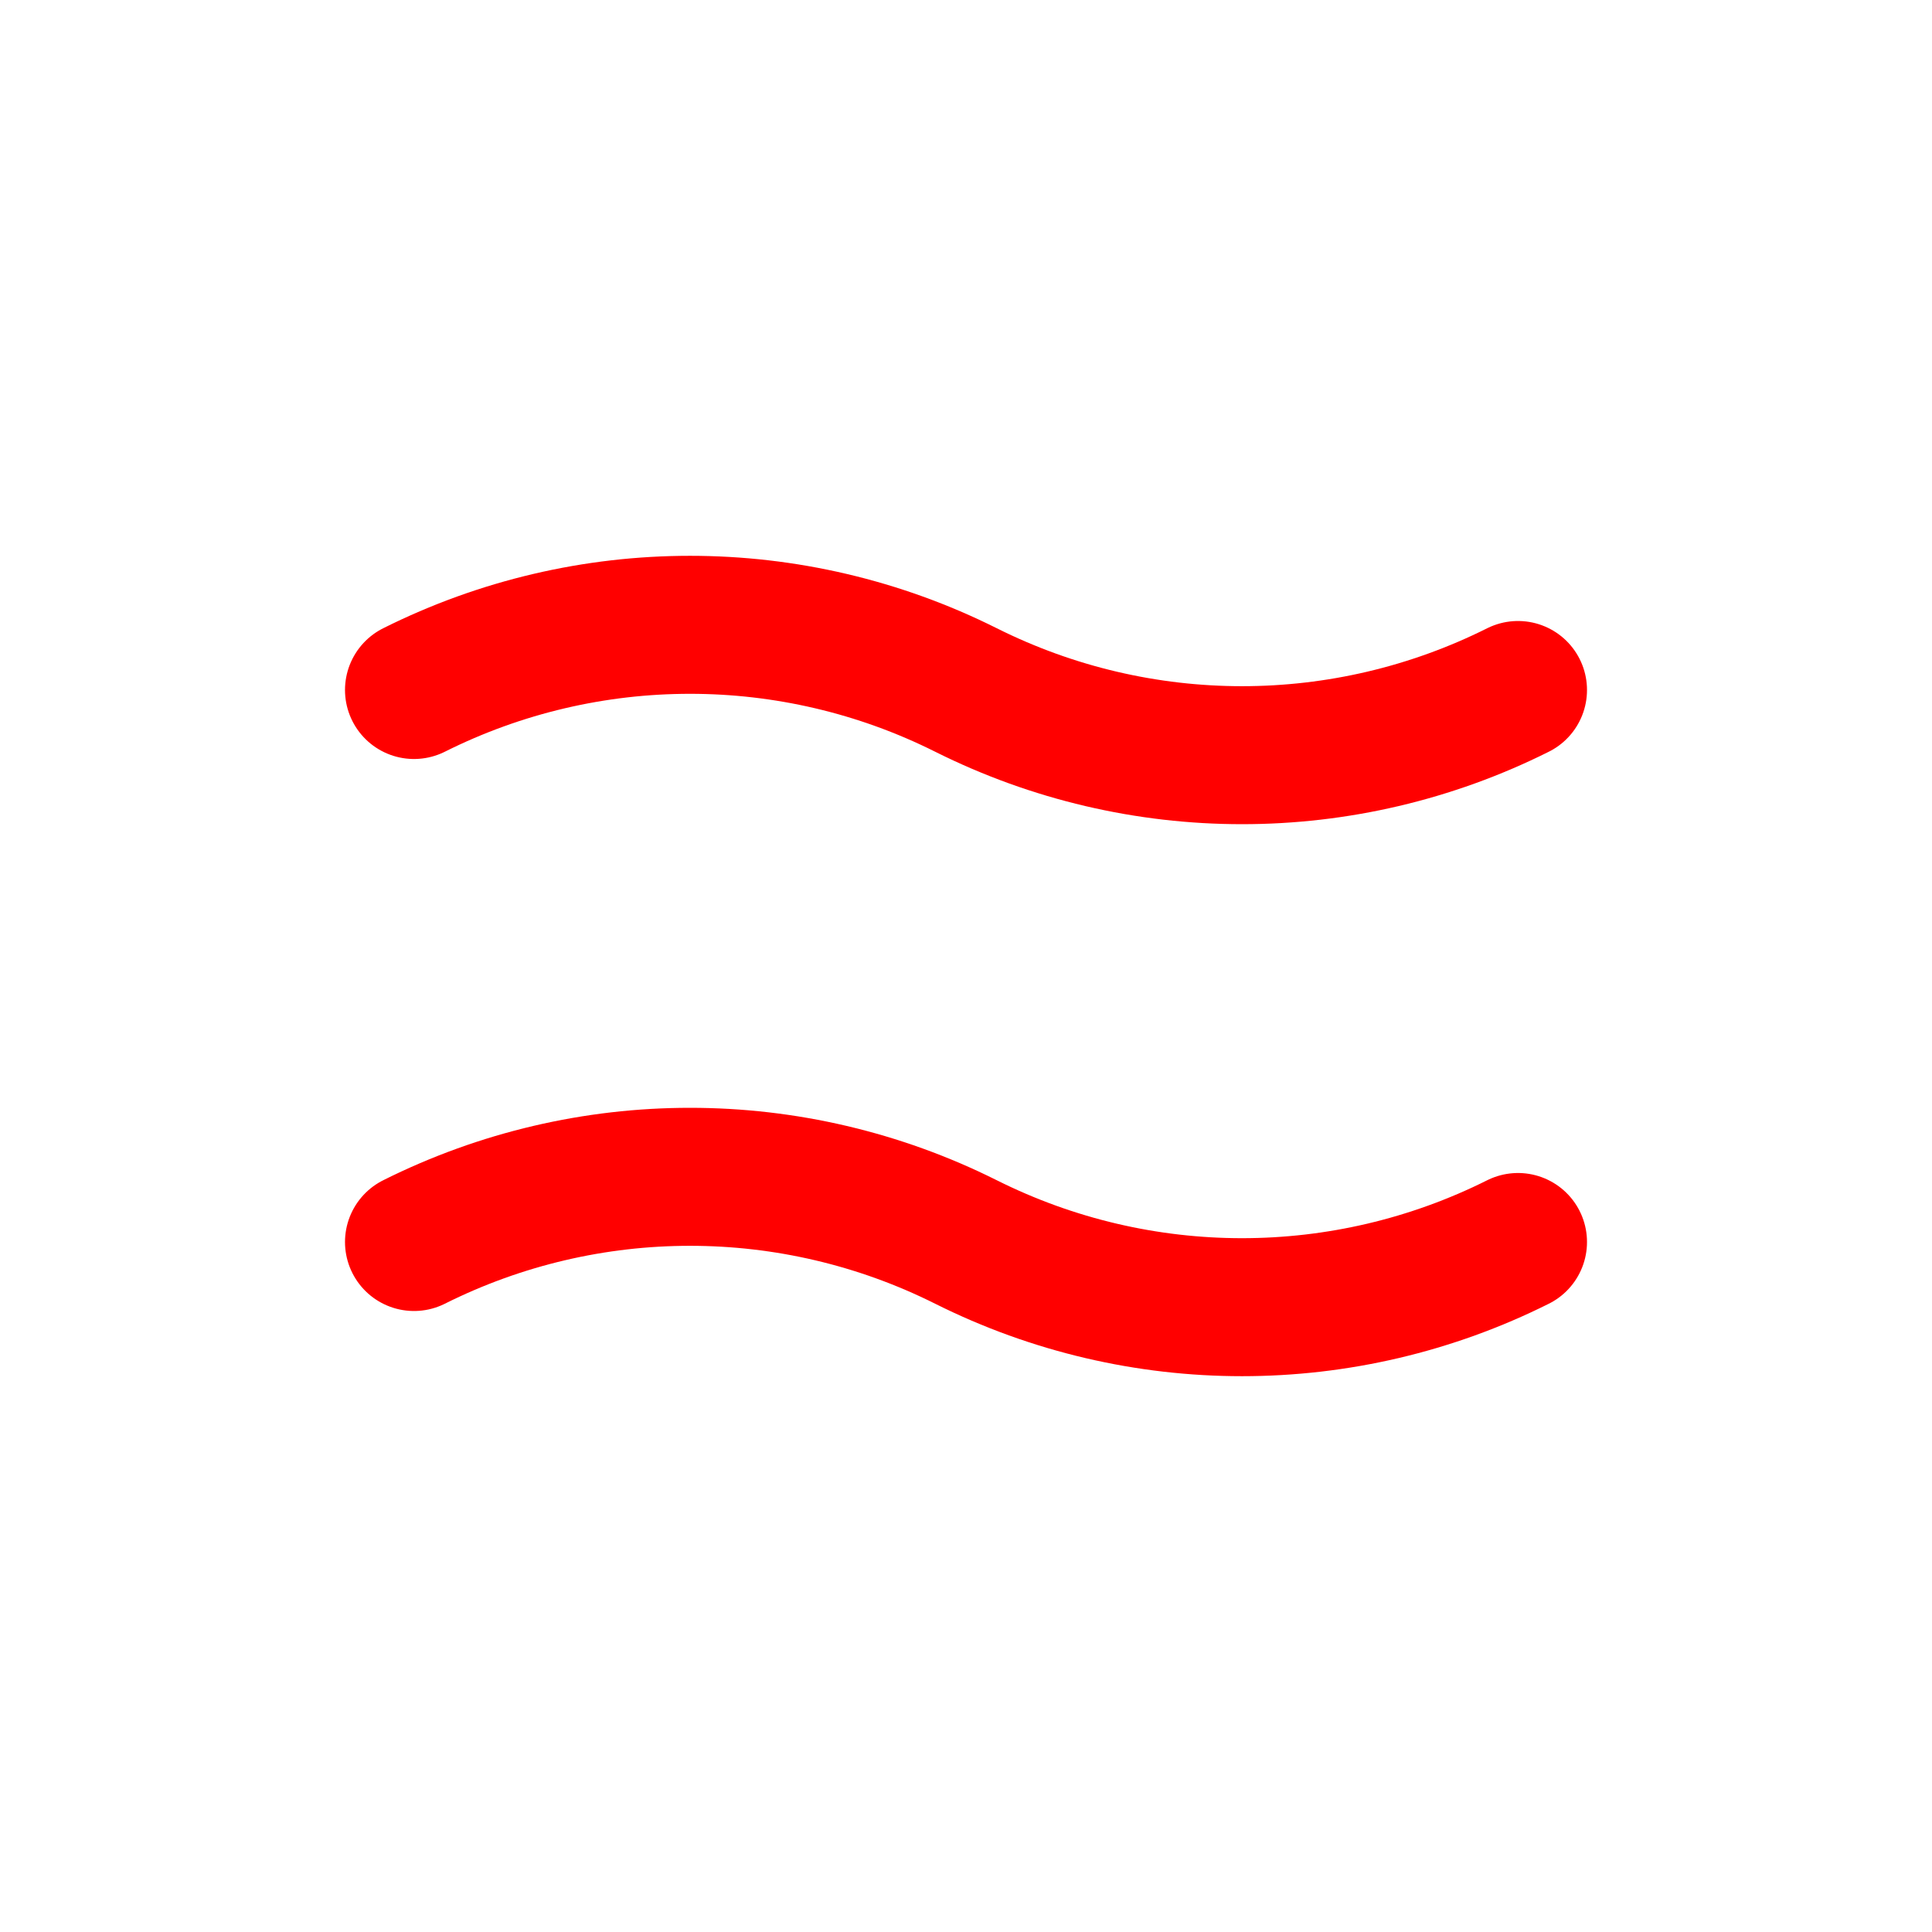
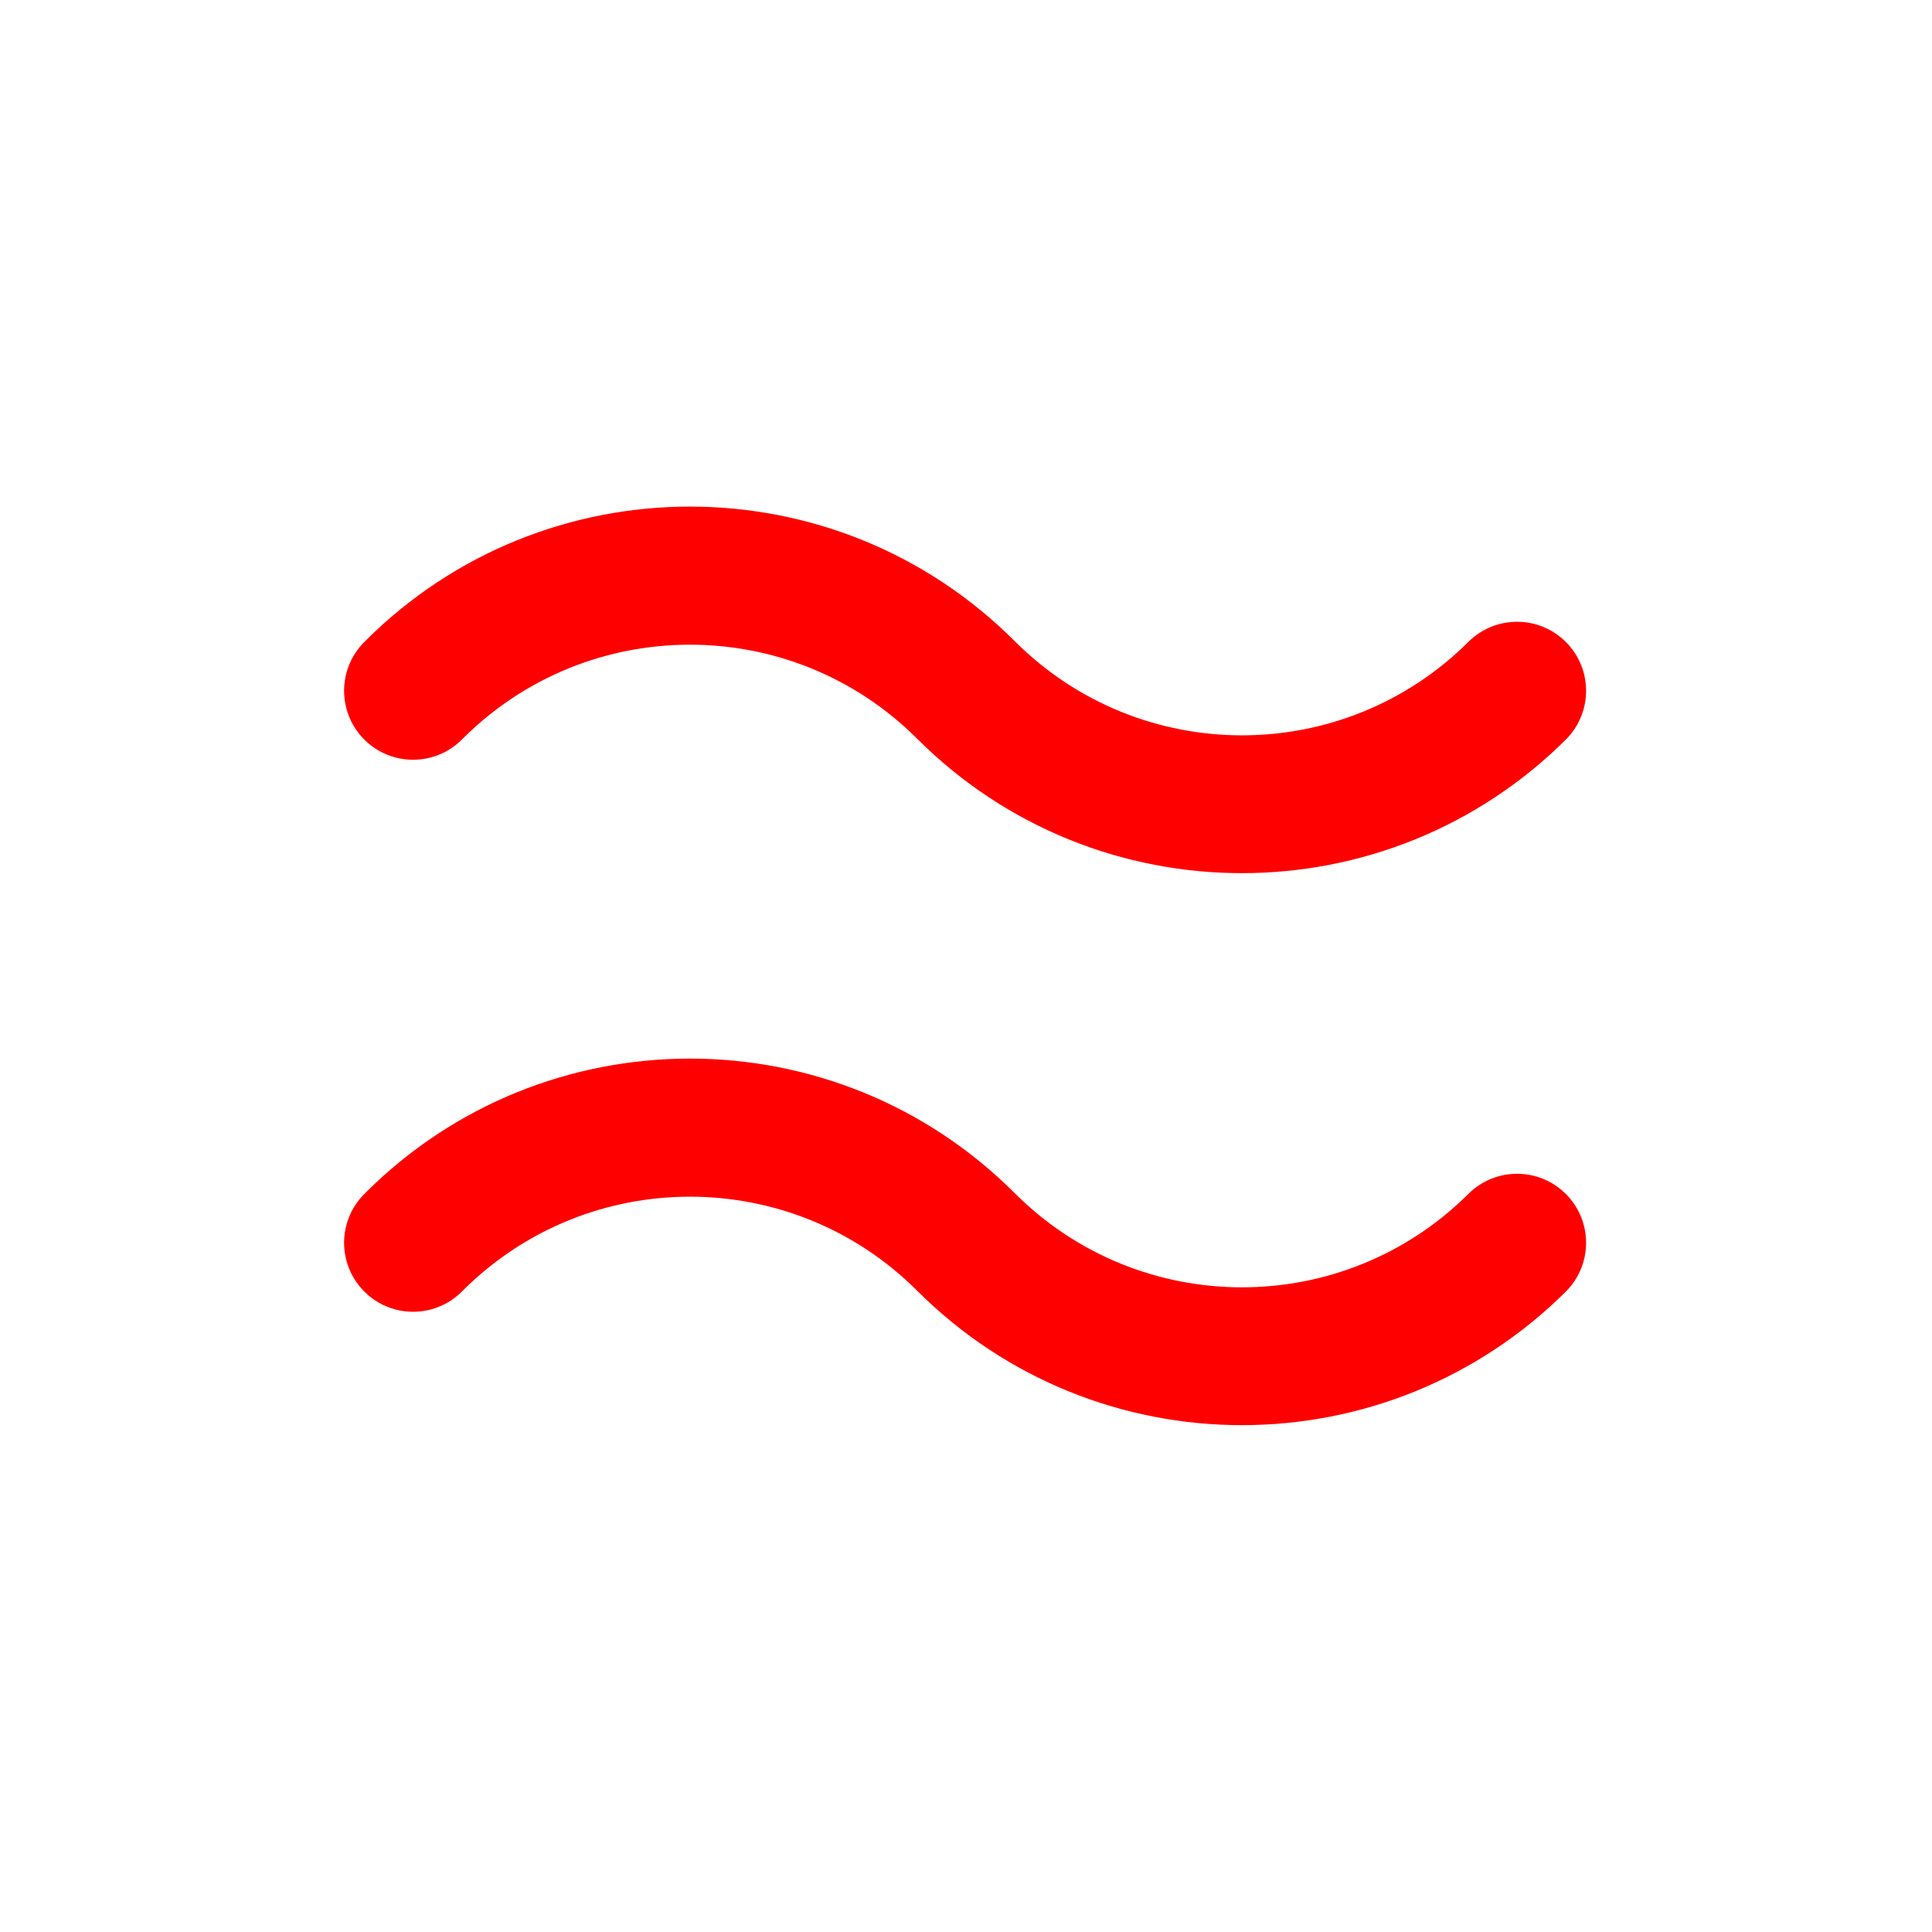
<svg xmlns="http://www.w3.org/2000/svg" width="16" height="16" fill="none" viewBox="0 0 14 14">
-   <path stroke="red" stroke-linecap="round" d="M3 5a4.47 4.47 0 0 1 4 0 4.47 4.47 0 0 0 4 0M3 9a4.47 4.47 0 0 1 4 0 4.47 4.47 0 0 0 4 0" />
+   <path fill="red" d="M2.646 8.646c1.3-1.3 3.407-1.3 4.707 0 .91.91 2.384.91 3.293 0a.5.5 0 0 1 .707.707 3.33 3.33 0 0 1-4.707 0 2.33 2.33 0 0 0-3.293 0 .5.5 0 1 1-.707-.707m0-4c1.3-1.3 3.407-1.3 4.707 0 .91.91 2.384.91 3.293 0a.5.5 0 0 1 .707.707 3.33 3.33 0 0 1-4.707 0 2.33 2.33 0 0 0-3.293 0 .5.5 0 1 1-.707-.707" />
</svg>
